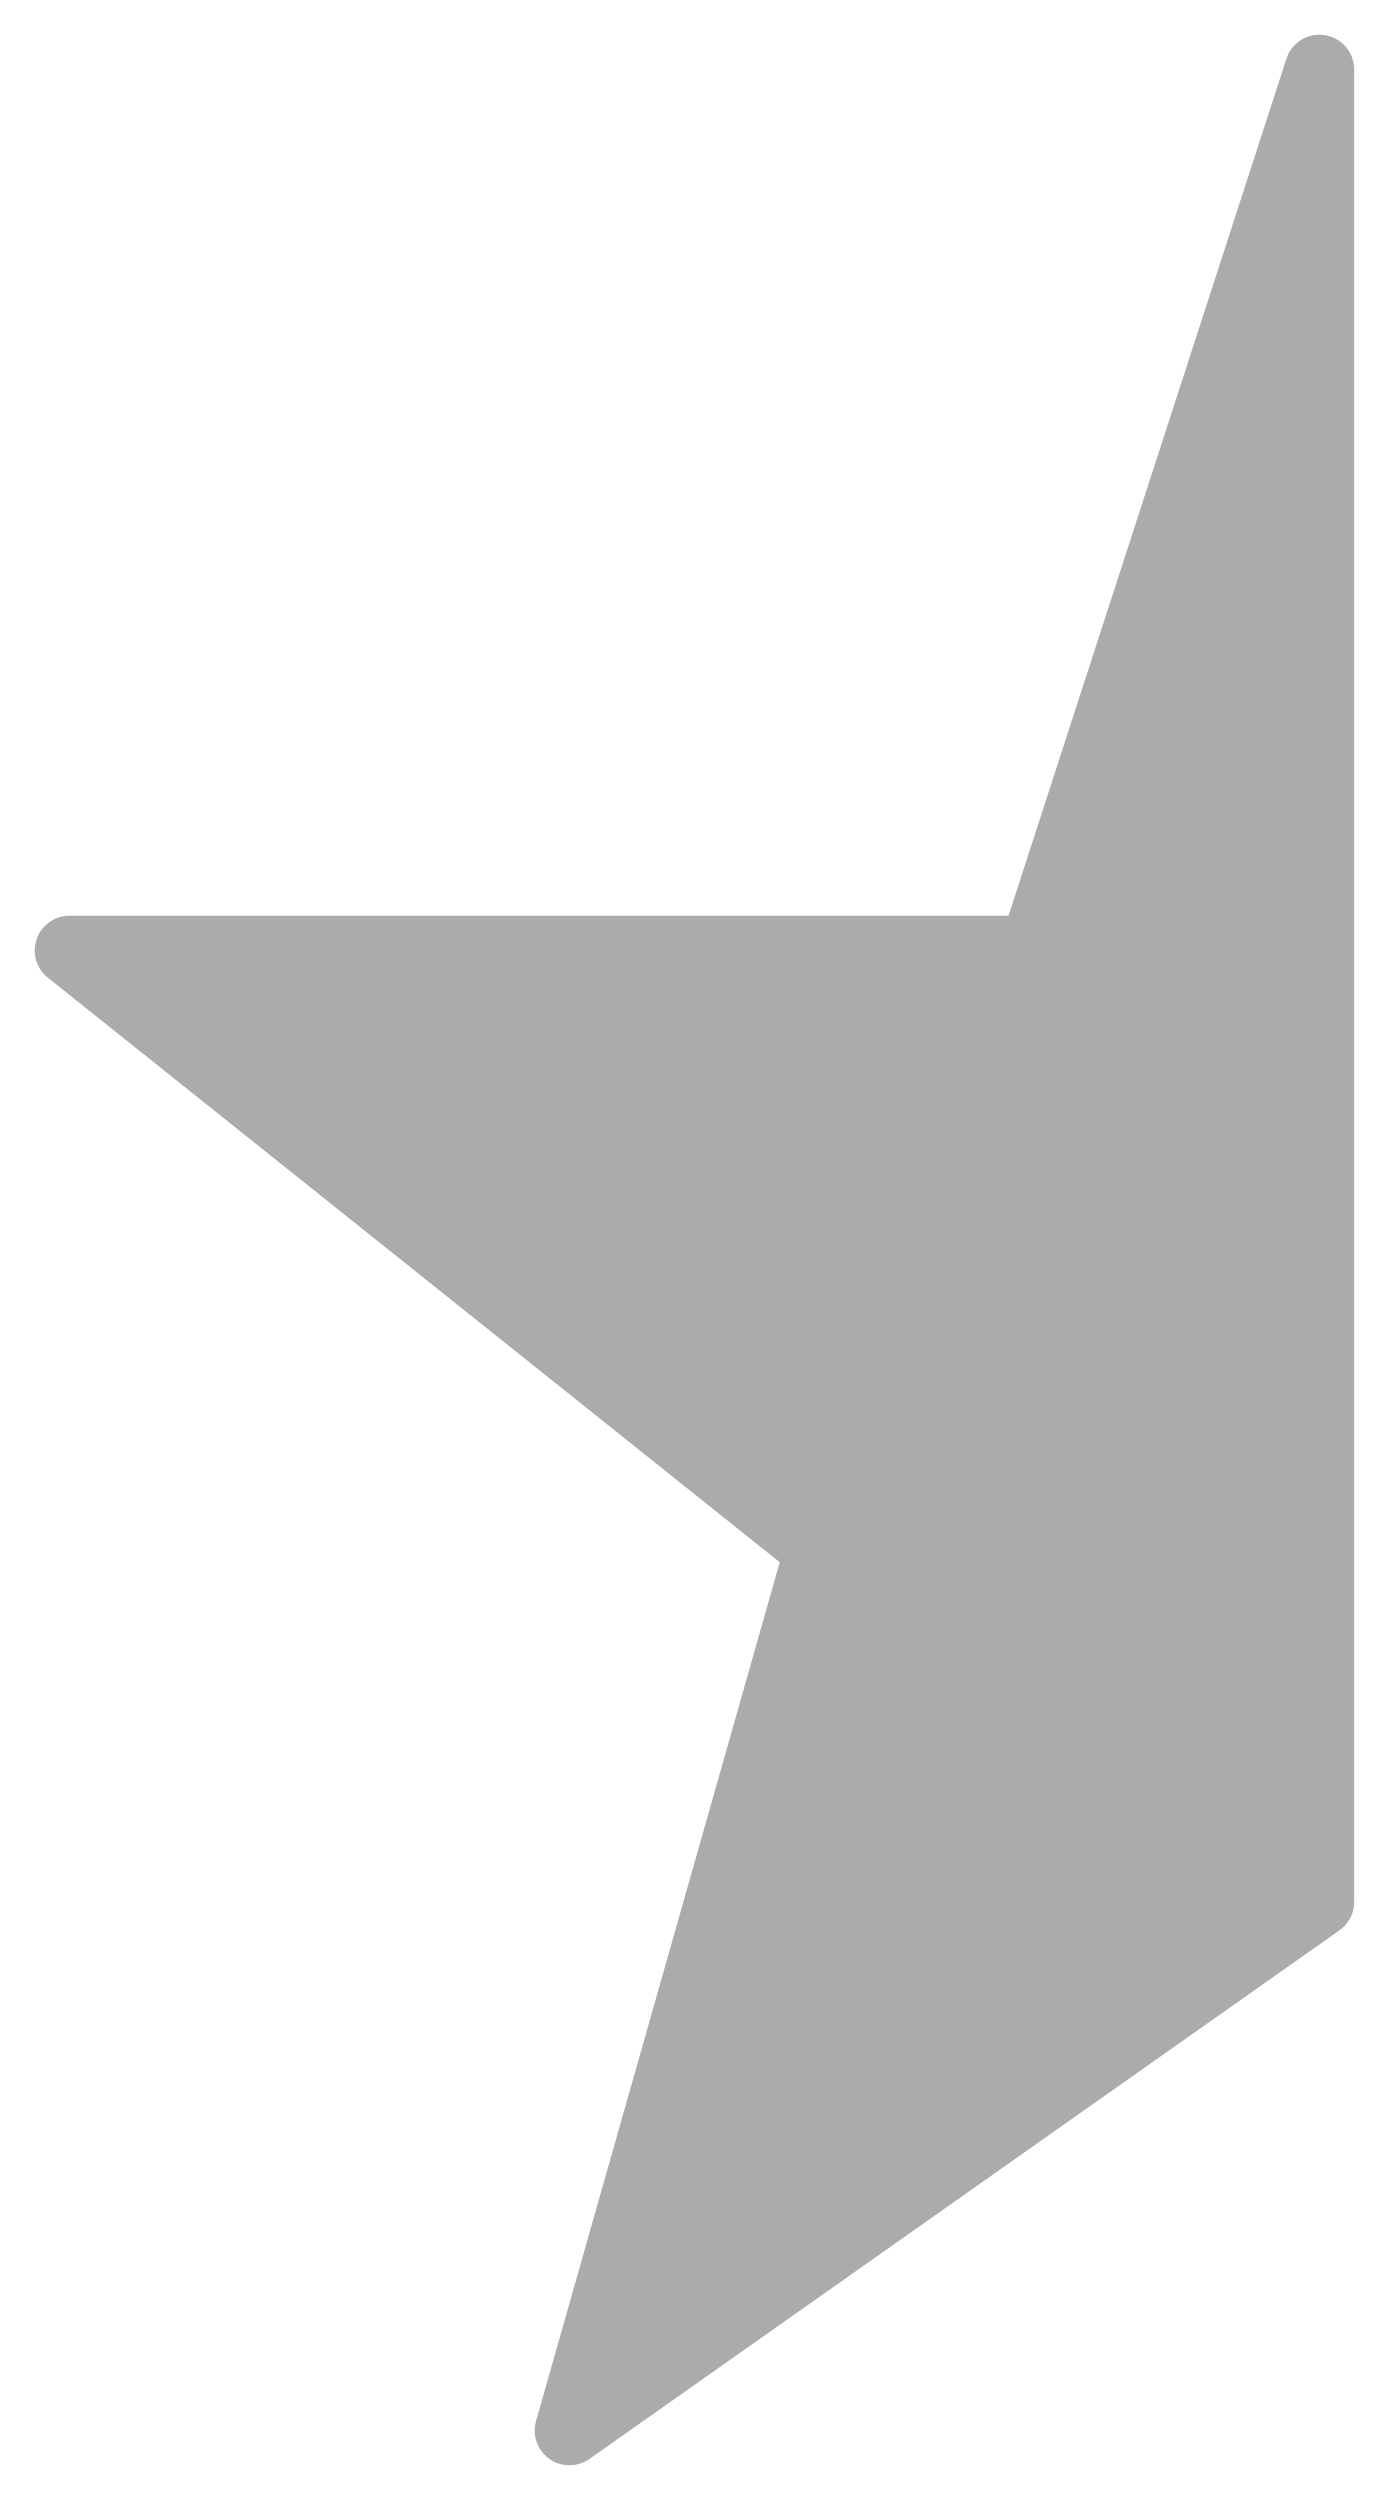
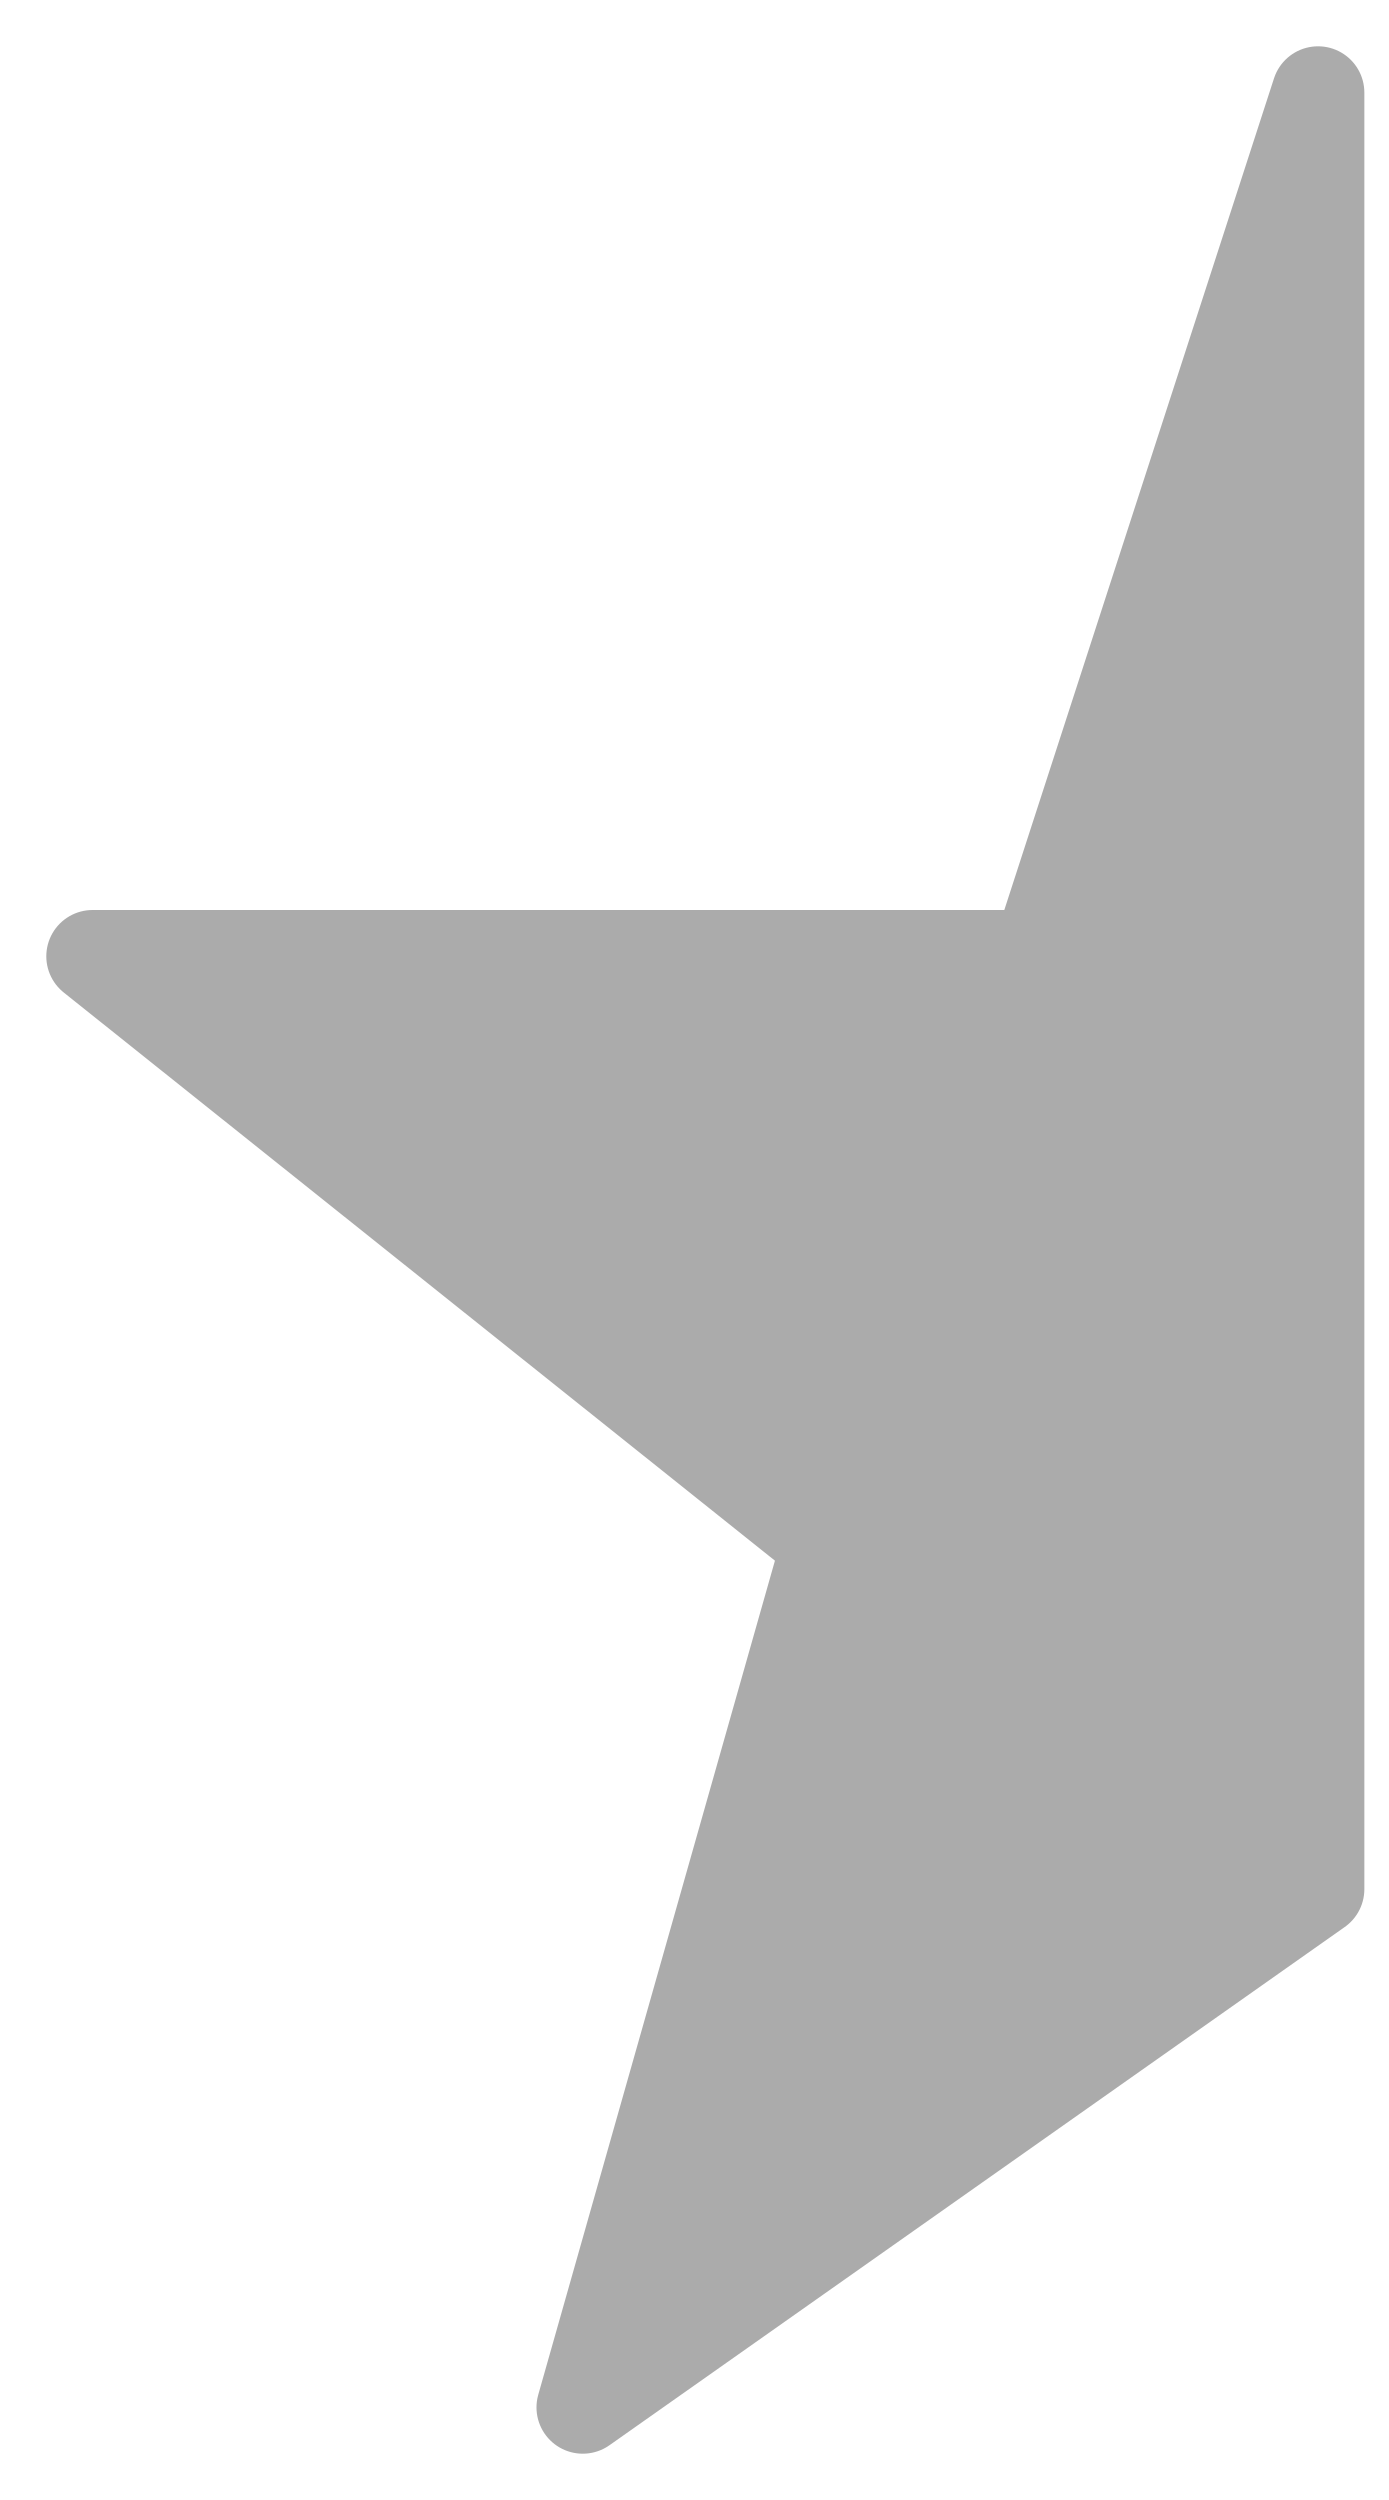
- <svg xmlns="http://www.w3.org/2000/svg" width="20" height="36" viewBox="0 0 20 36" fill="none">
-   <path d="M19 27.388L8.2 35L11.8 22.313L1 13.687H14.886L19 1V27.388Z" fill="#ABABAB" stroke="#ABABAB" stroke-linecap="round" stroke-linejoin="round" />
+ <svg xmlns="http://www.w3.org/2000/svg" width="15" height="27" viewBox="0 0 15 27" fill="none">
+   <path d="M14.235 20.403L6.294 26L8.941 16.672L1 10.328H11.21L14.235 1V20.403Z" fill="#ABABAB" stroke="#ABABAB" stroke-linecap="round" stroke-linejoin="round" />
</svg>
